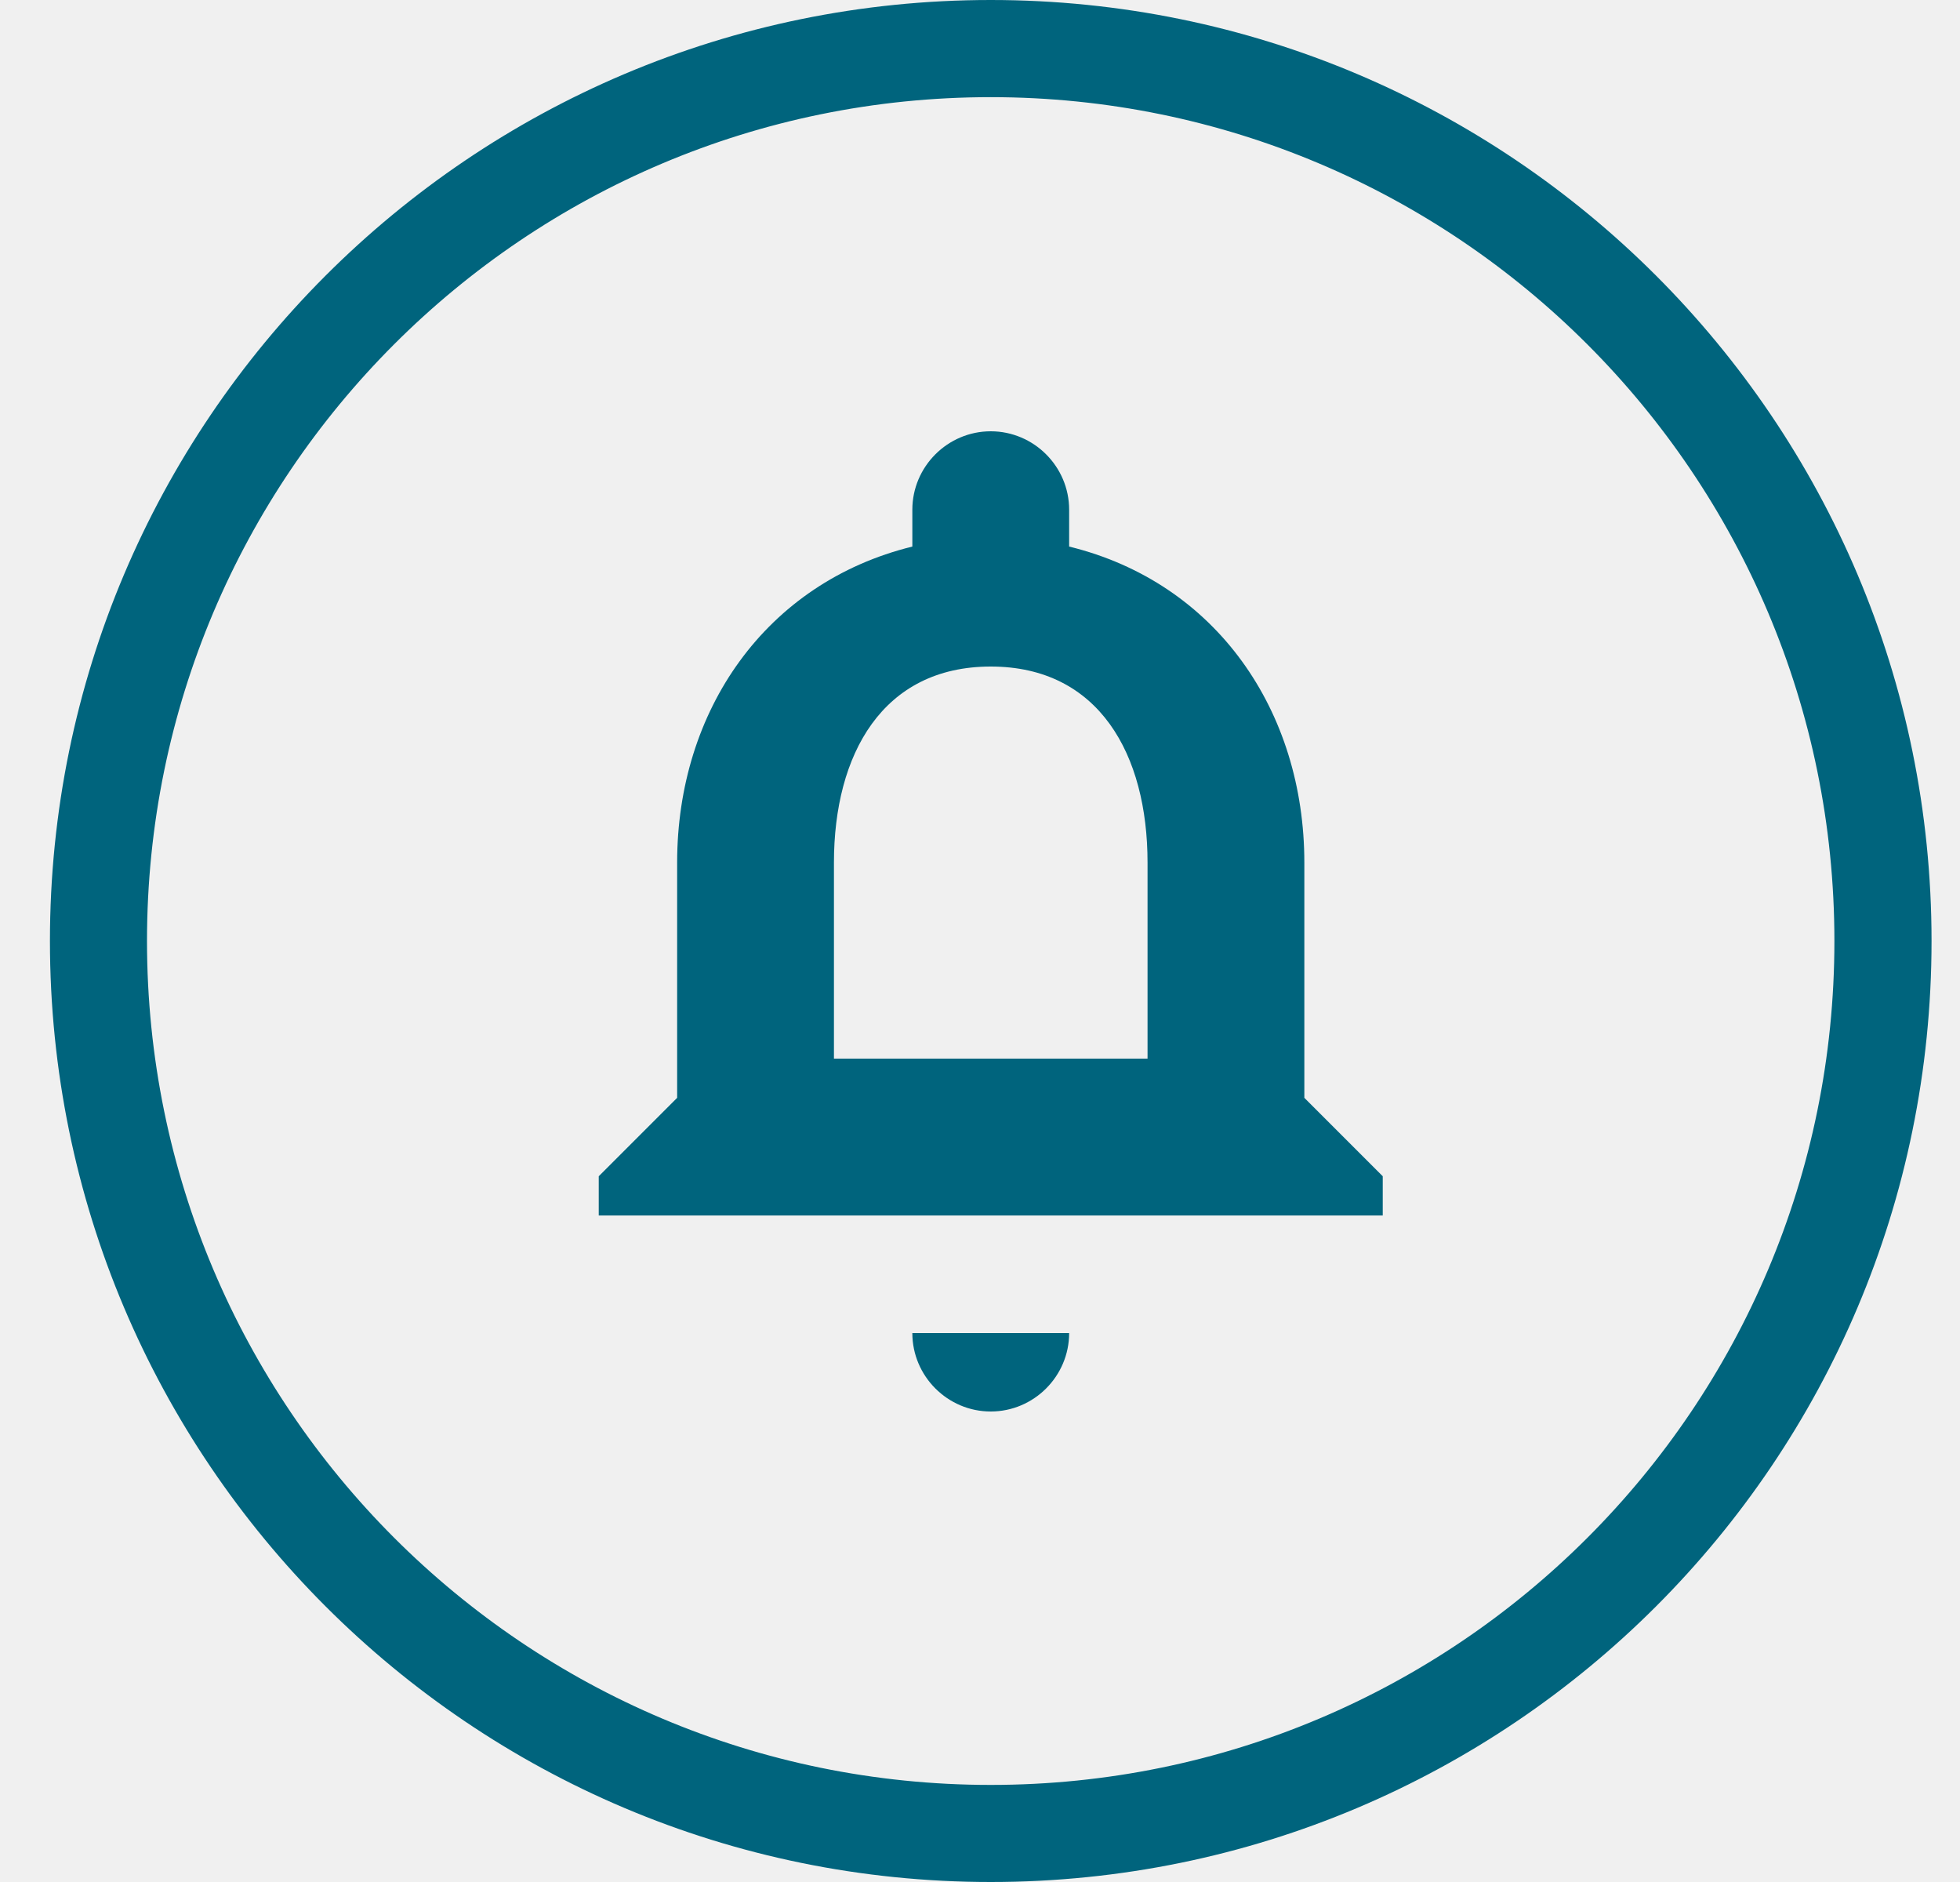
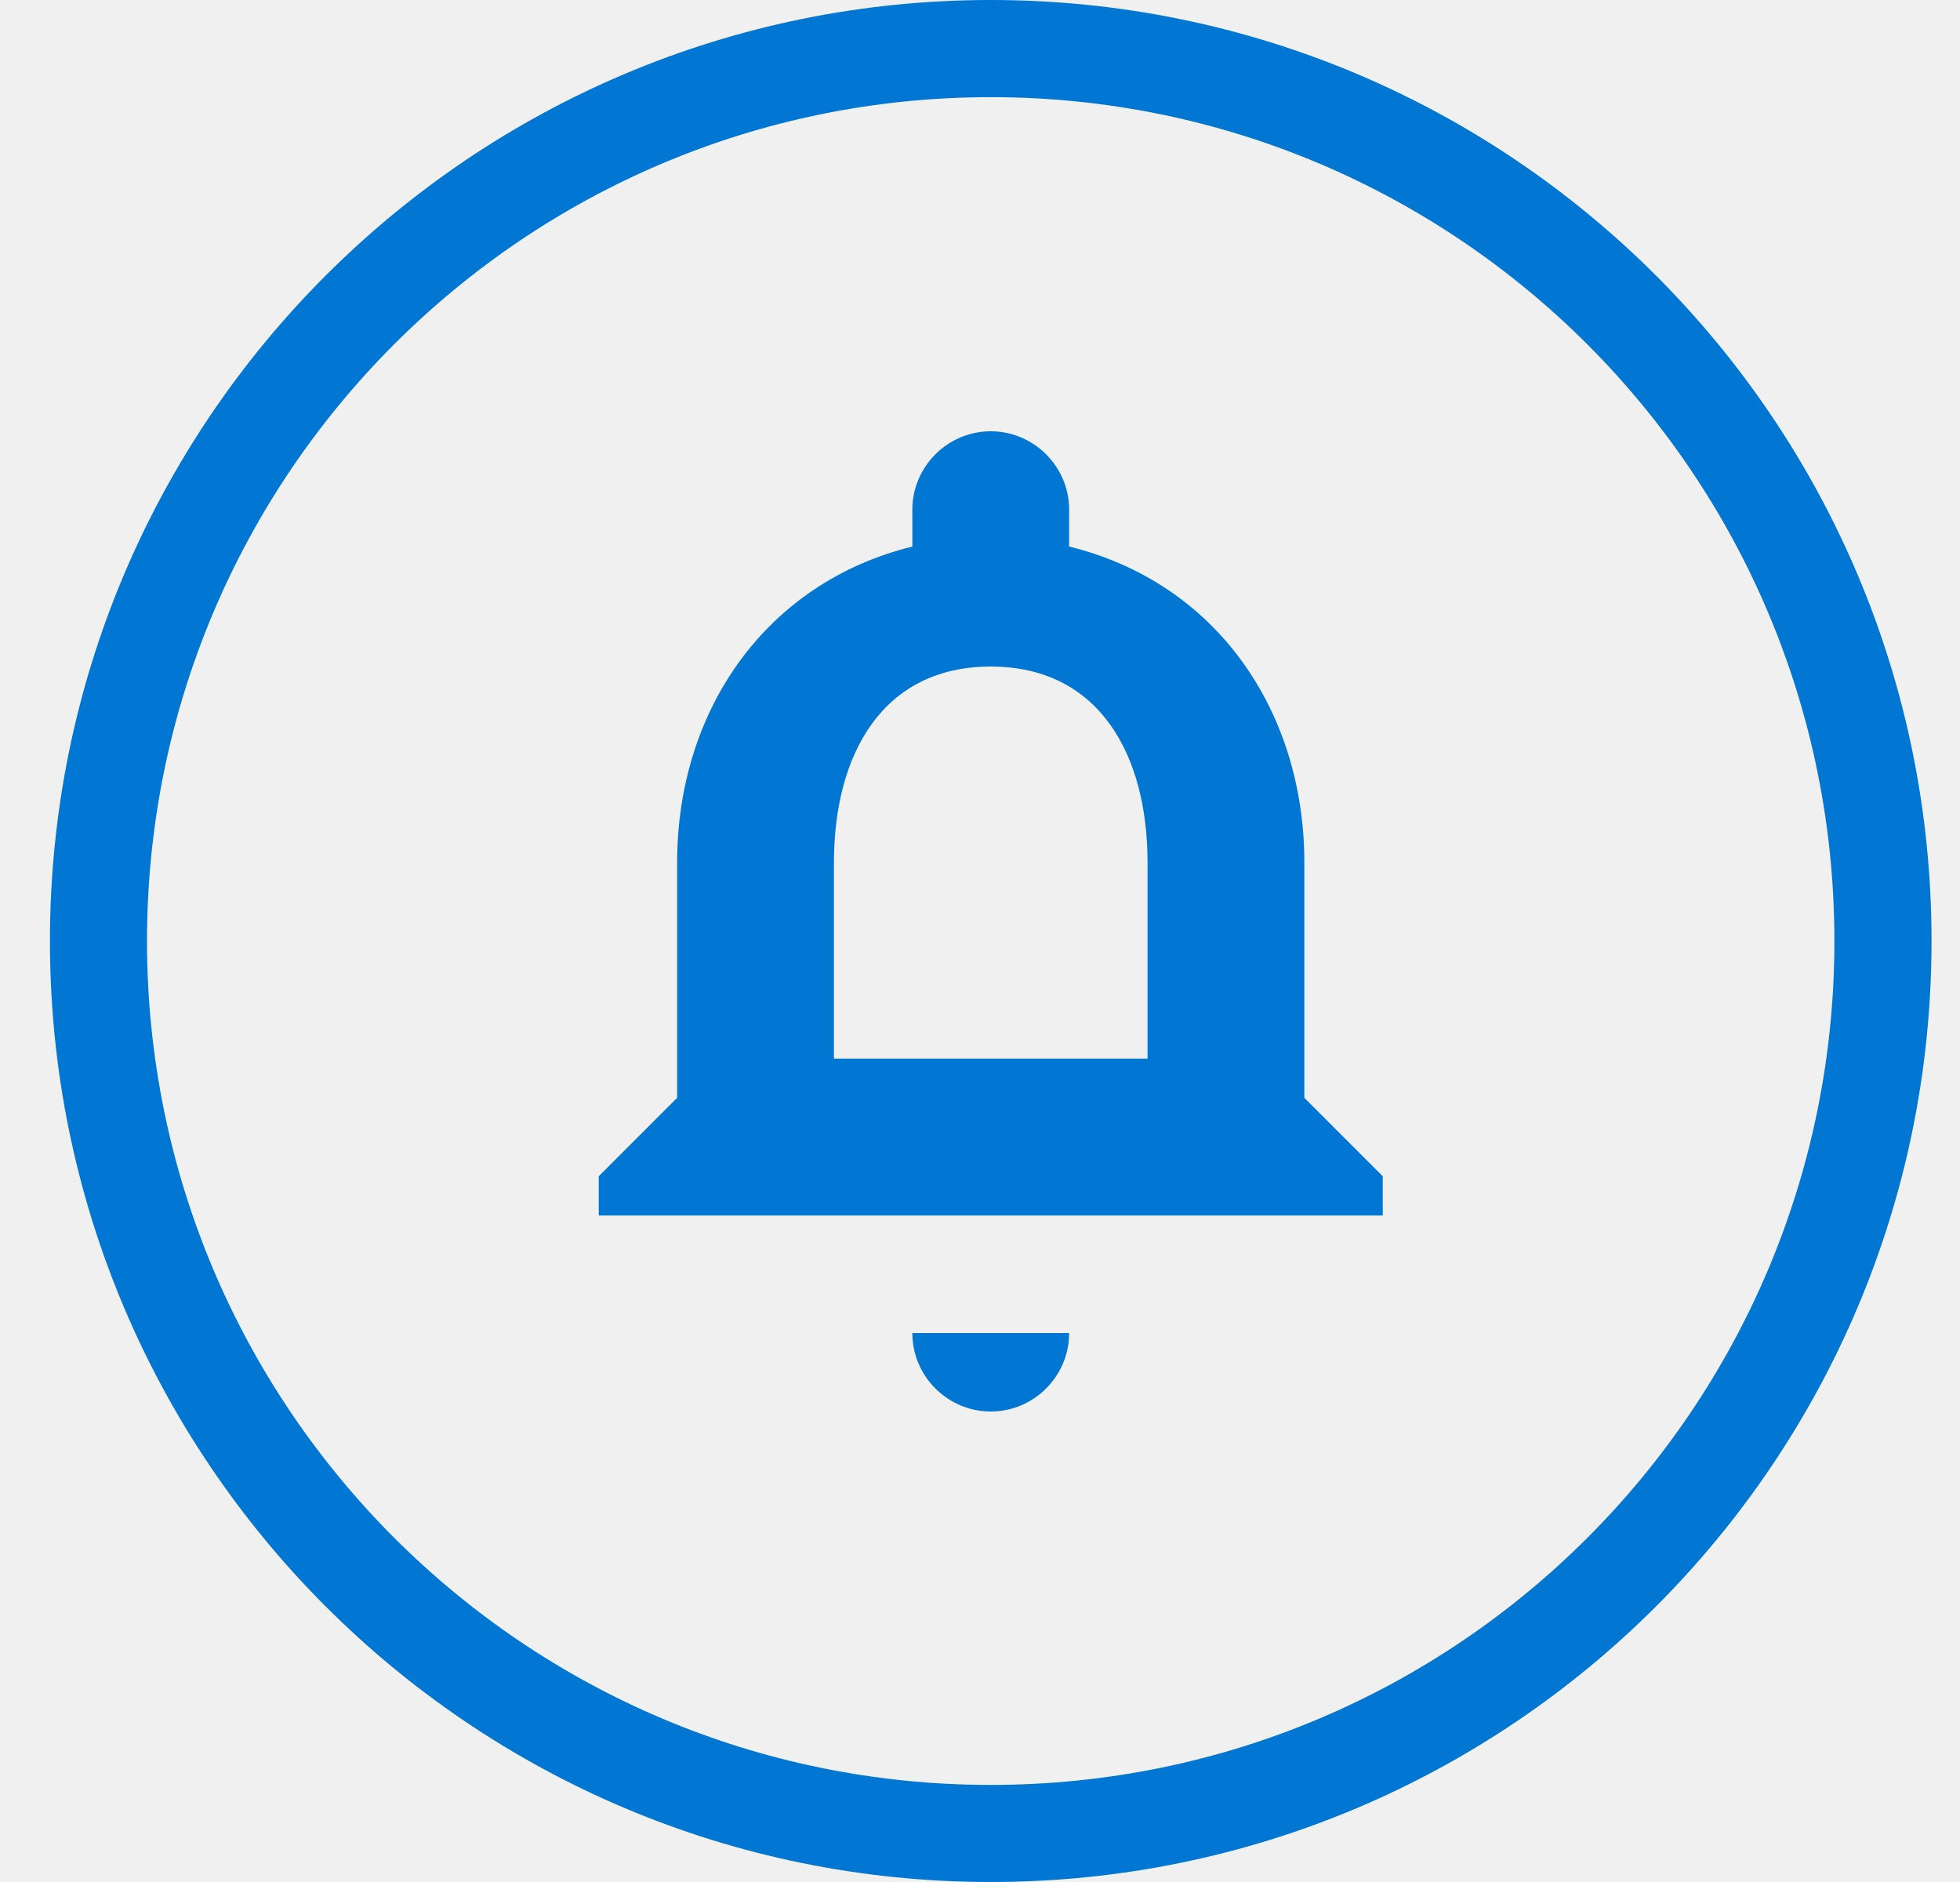
<svg xmlns="http://www.w3.org/2000/svg" width="25" height="24" viewBox="0 0 25 24" fill="none">
  <g clip-path="url(#clip0_bell_red)">
-     <path d="M12.637 18C13.187 18 13.637 17.55 13.637 17H11.637C11.637 17.55 12.087 18 12.637 18ZM16.637 14V11C16.637 9.07 15.517 7.43 13.637 6.97V6.5C13.637 5.95 13.187 5.5 12.637 5.5C12.087 5.5 11.637 5.95 11.637 6.5V6.97C9.767 7.43 8.637 9.06 8.637 11V14L7.637 15V15.5H17.637V15L16.637 14ZM14.637 13.5H10.637V11C10.637 9.62 11.257 8.5 12.637 8.5C14.017 8.5 14.637 9.62 14.637 11V13.5Z" fill="#00647D" />
-     <path fill-rule="evenodd" clip-rule="evenodd" d="M12.637 1.239C18.577 1.239 23.398 6.054 23.398 12C23.398 17.946 18.583 22.762 12.637 22.762C6.69 22.762 1.875 17.94 1.875 12C1.875 6.06 6.69 1.239 12.637 1.239ZM12.637 0C19.265 0 24.637 5.371 24.637 12C24.637 18.629 19.265 24 12.637 24C6.008 24 0.637 18.622 0.637 12C0.637 5.378 6.008 0 12.637 0Z" fill="#00647D" />
+     <path d="M12.637 18C13.187 18 13.637 17.55 13.637 17H11.637C11.637 17.55 12.087 18 12.637 18ZM16.637 14V11C16.637 9.07 15.517 7.43 13.637 6.97V6.5C13.637 5.95 13.187 5.5 12.637 5.5C12.087 5.5 11.637 5.95 11.637 6.5V6.97C9.767 7.43 8.637 9.06 8.637 11V14L7.637 15V15.5H17.637V15L16.637 14ZM14.637 13.5H10.637V11C10.637 9.62 11.257 8.5 12.637 8.5C14.017 8.5 14.637 9.62 14.637 11V13.5Z" fill="#0176D3" />
+     <path fill-rule="evenodd" clip-rule="evenodd" d="M12.637 1.239C18.577 1.239 23.398 6.054 23.398 12C23.398 17.946 18.583 22.762 12.637 22.762C6.69 22.762 1.875 17.94 1.875 12C1.875 6.06 6.69 1.239 12.637 1.239ZM12.637 0C19.265 0 24.637 5.371 24.637 12C24.637 18.629 19.265 24 12.637 24C6.008 24 0.637 18.622 0.637 12C0.637 5.378 6.008 0 12.637 0Z" fill="#0176D3" />
  </g>
  <defs>
    <clipPath id="clip0_bell_red">
      <rect width="24" height="24" fill="white" transform="translate(0.636719)" />
    </clipPath>
  </defs>
</svg>
